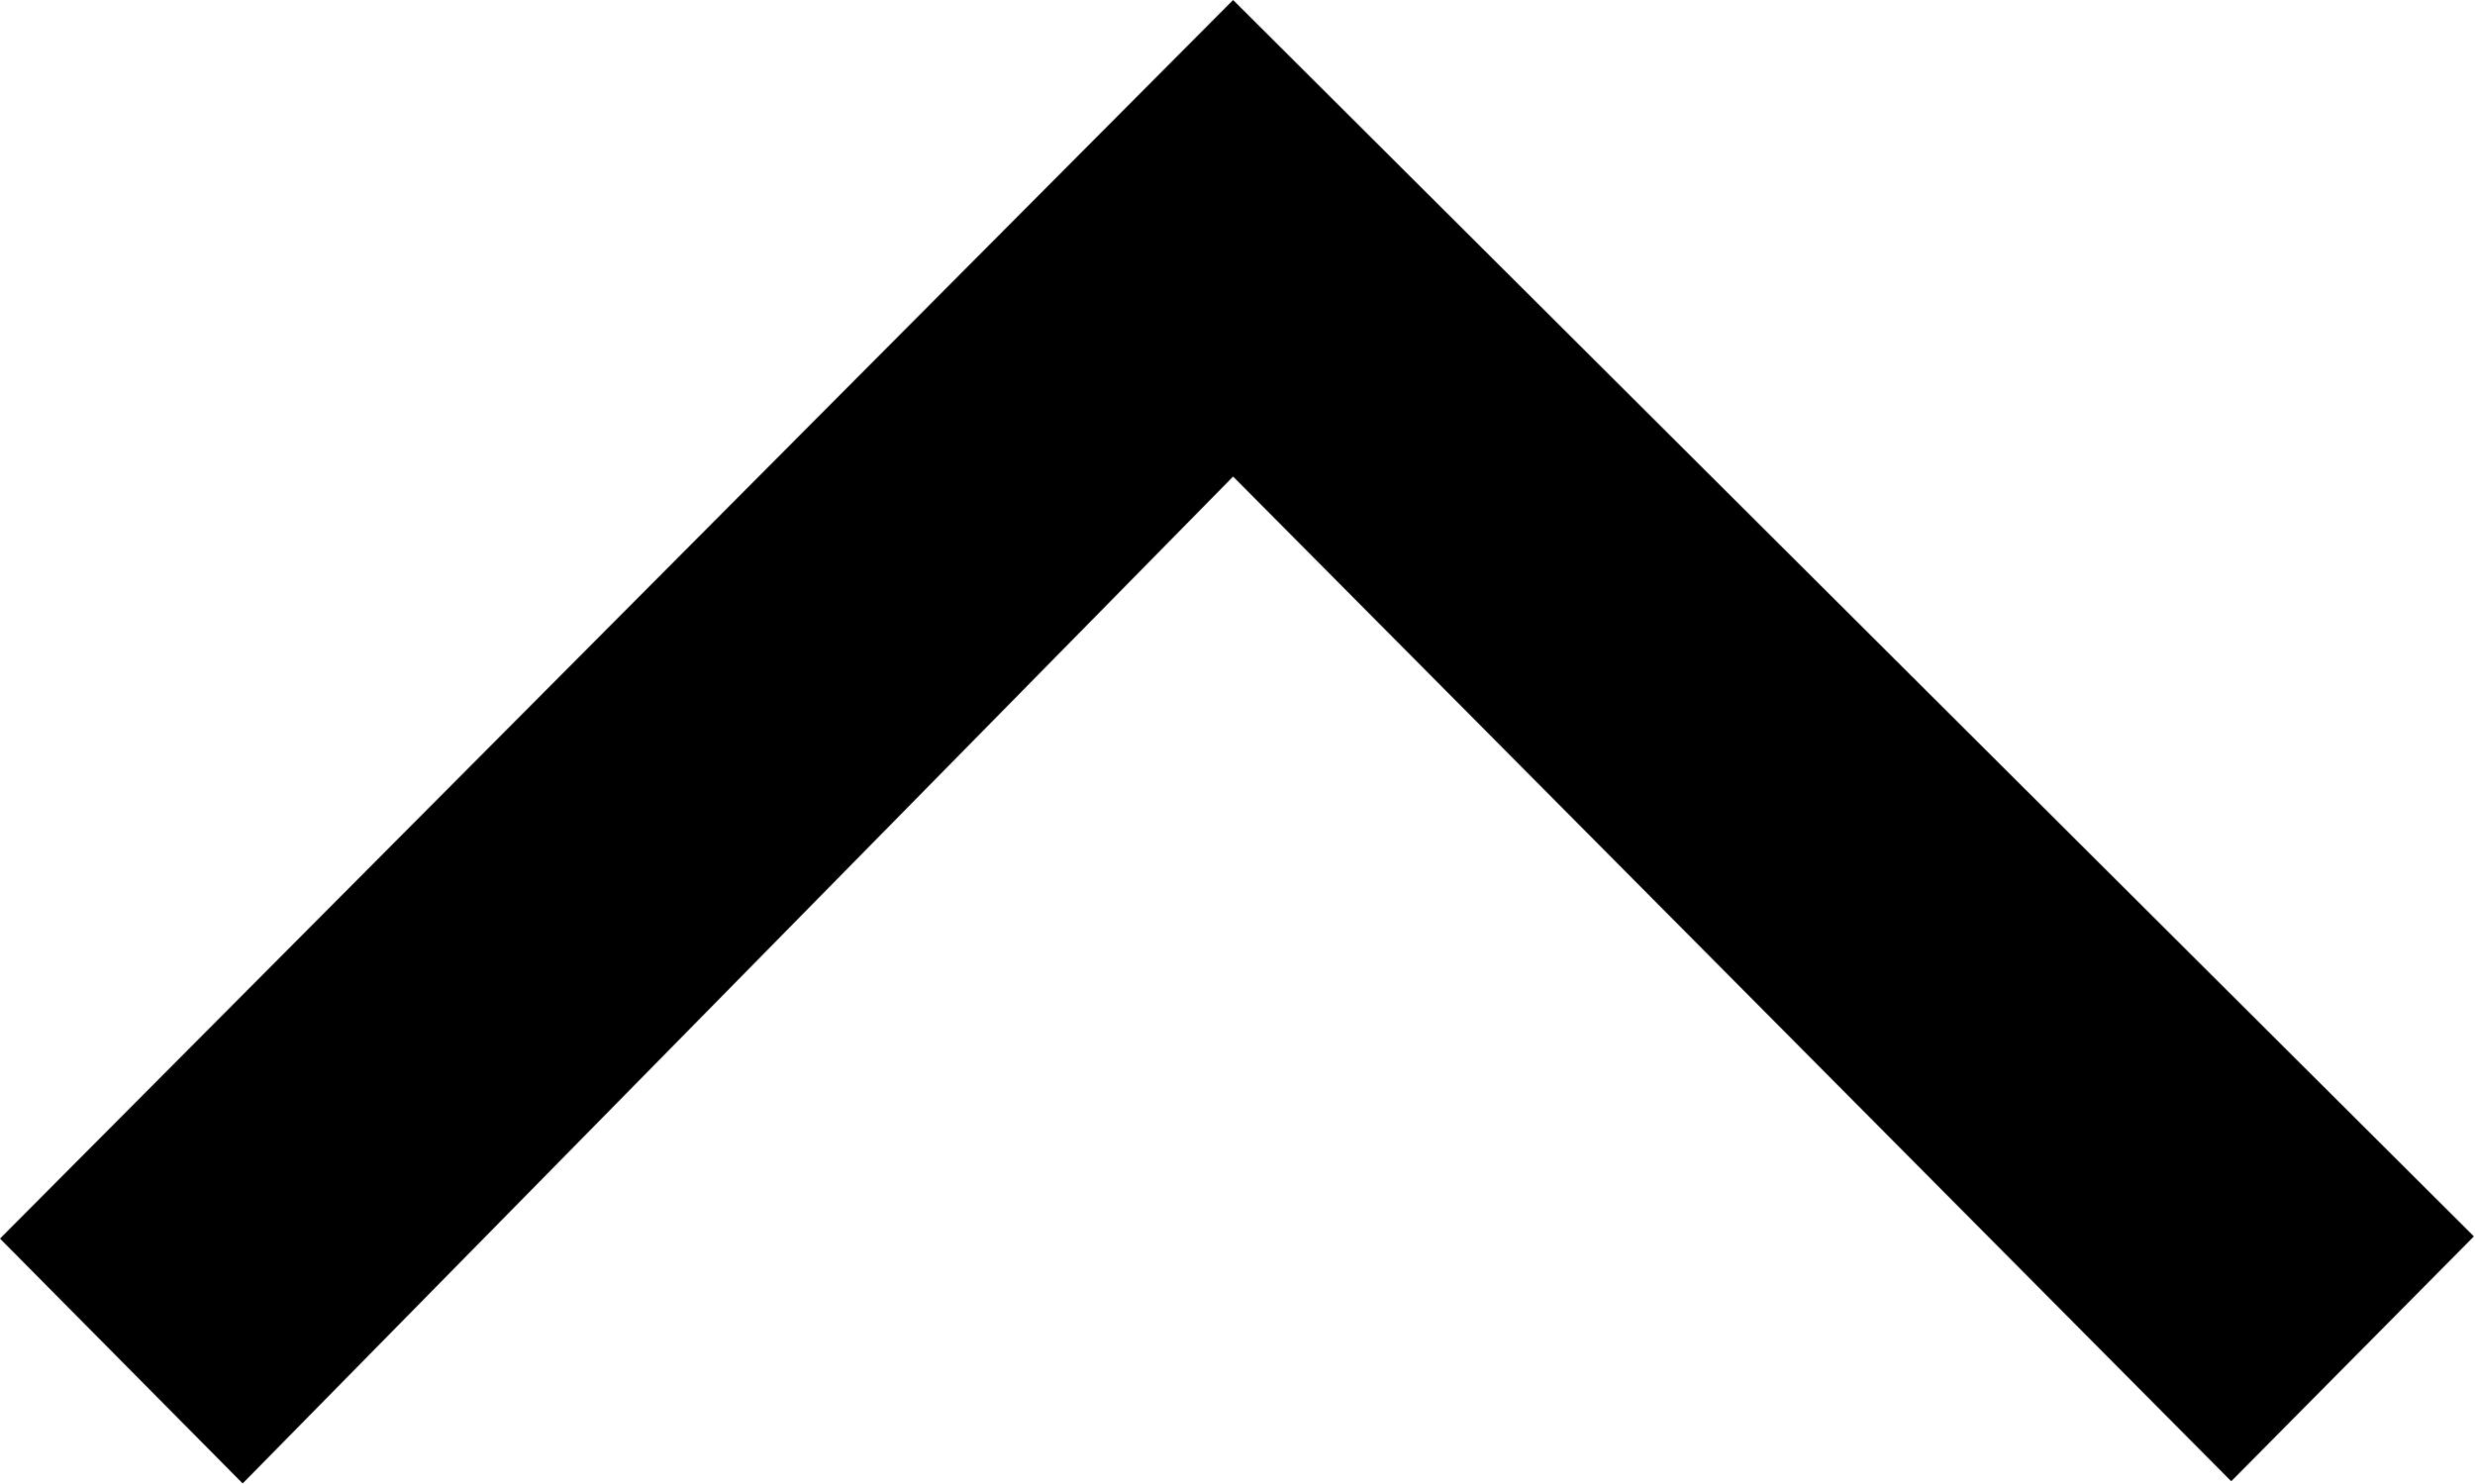
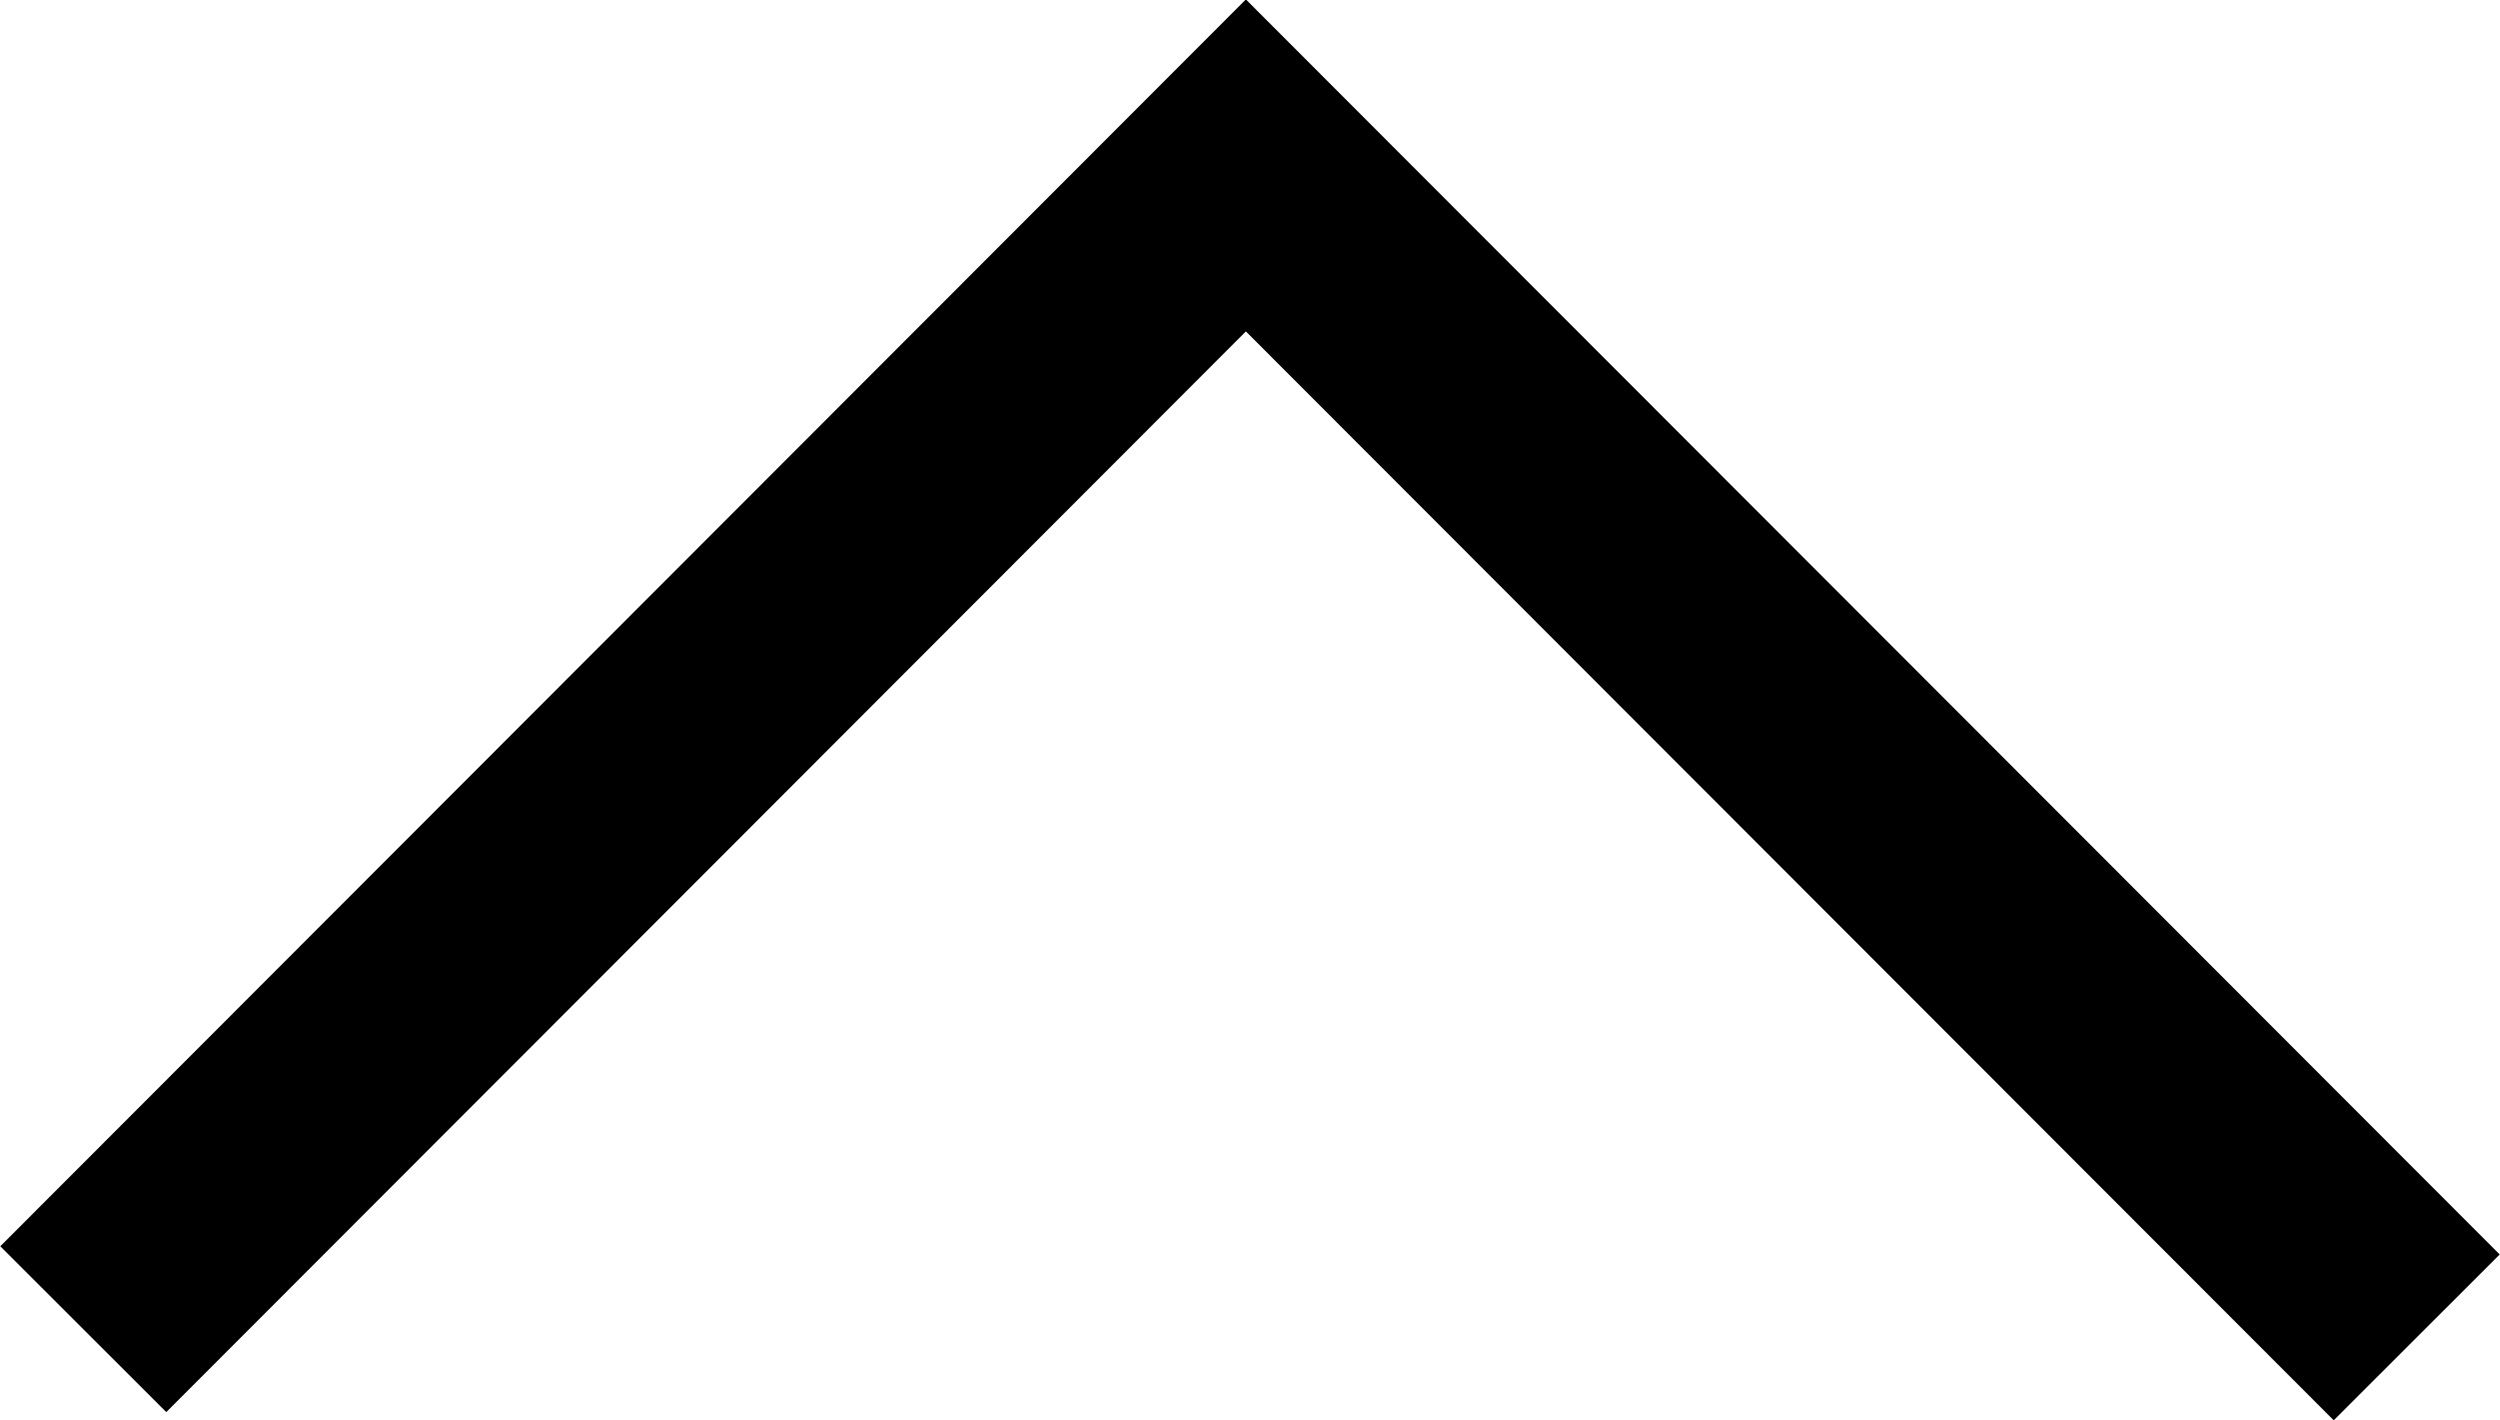
- <svg xmlns="http://www.w3.org/2000/svg" id="Layer_2" viewBox="0 0 22.54 13.51">
+ <svg xmlns="http://www.w3.org/2000/svg" id="Layer_2" viewBox="0 0 21.31 12.1">
  <defs>
-     <style>.cls-1{fill:#000;stroke-width:0px;}</style>
+     <style>.cls-1{fill:none;stroke:#000000;stroke-miterlimit:10;stroke-width:2px;}</style>
  </defs>
  <g id="home">
-     <path class="cls-1" d="M0,11.28L11.23,0l11.3,11.26-2.21,2.23L11.23,4.34,2.21,13.51l-2.21-2.23Z" />
+     <polyline class="cls-1" points=".71 11.33 10.62 1.41 20.6 11.4" />
  </g>
</svg>
